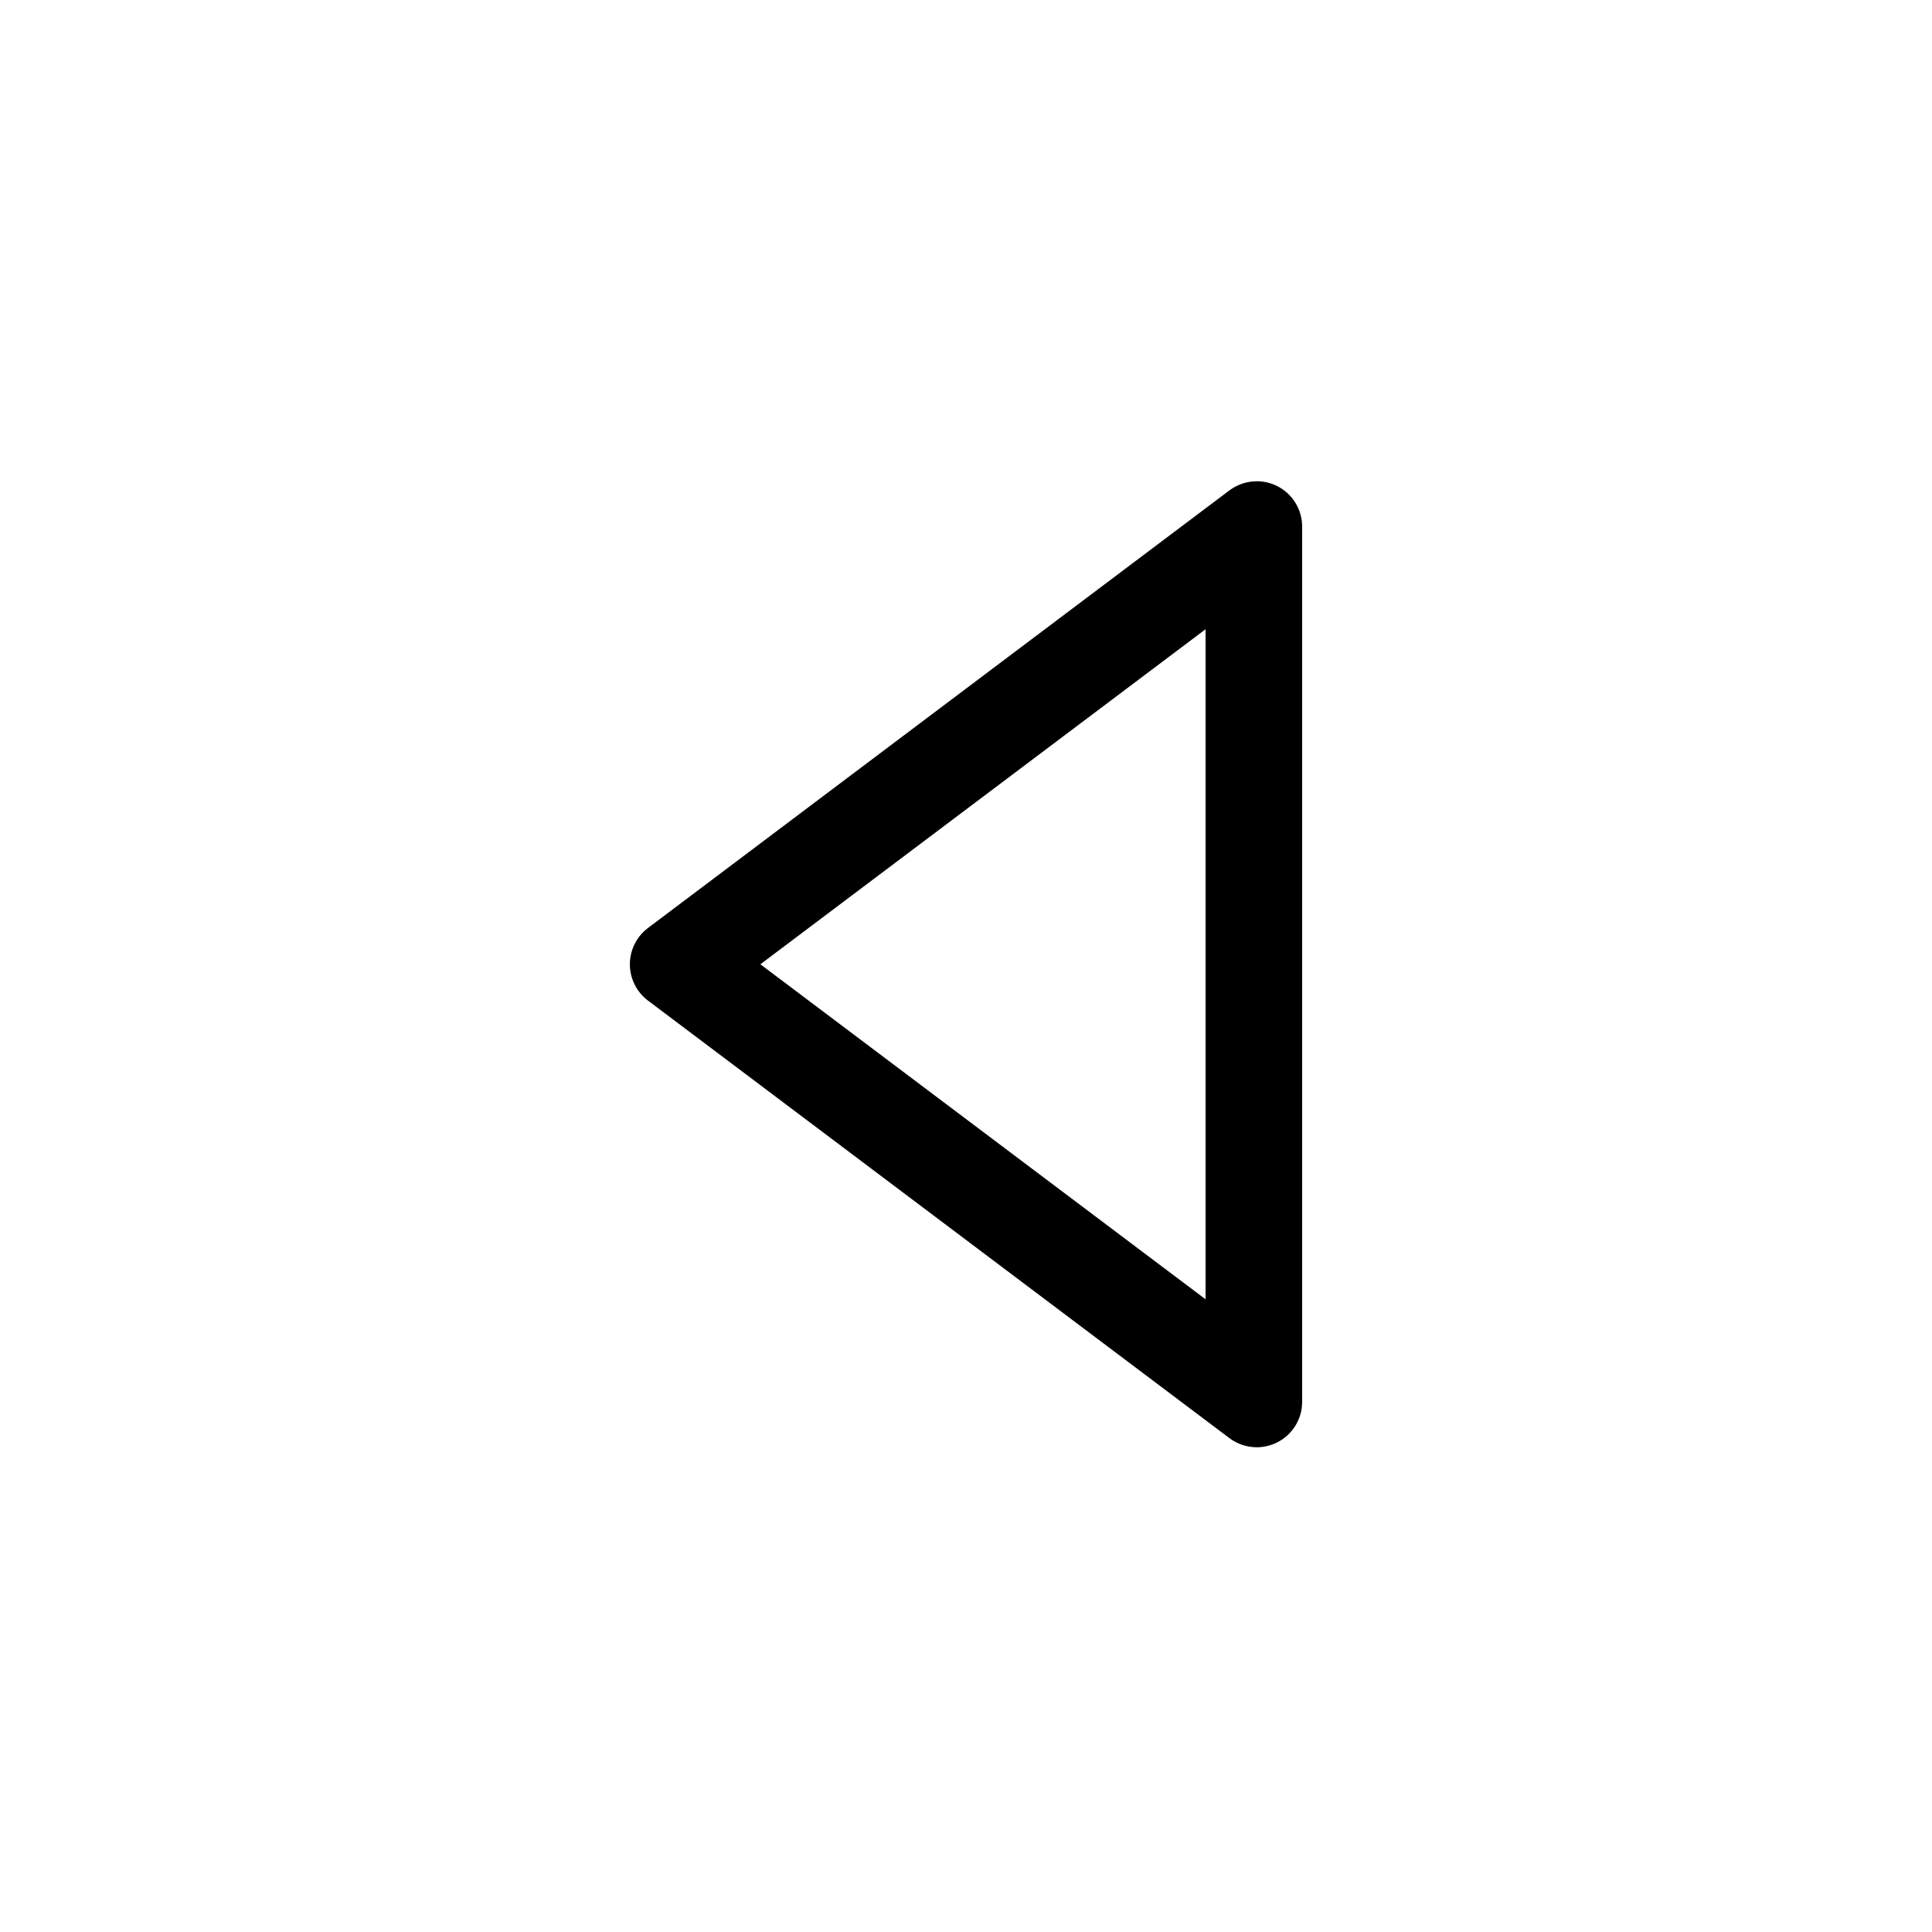
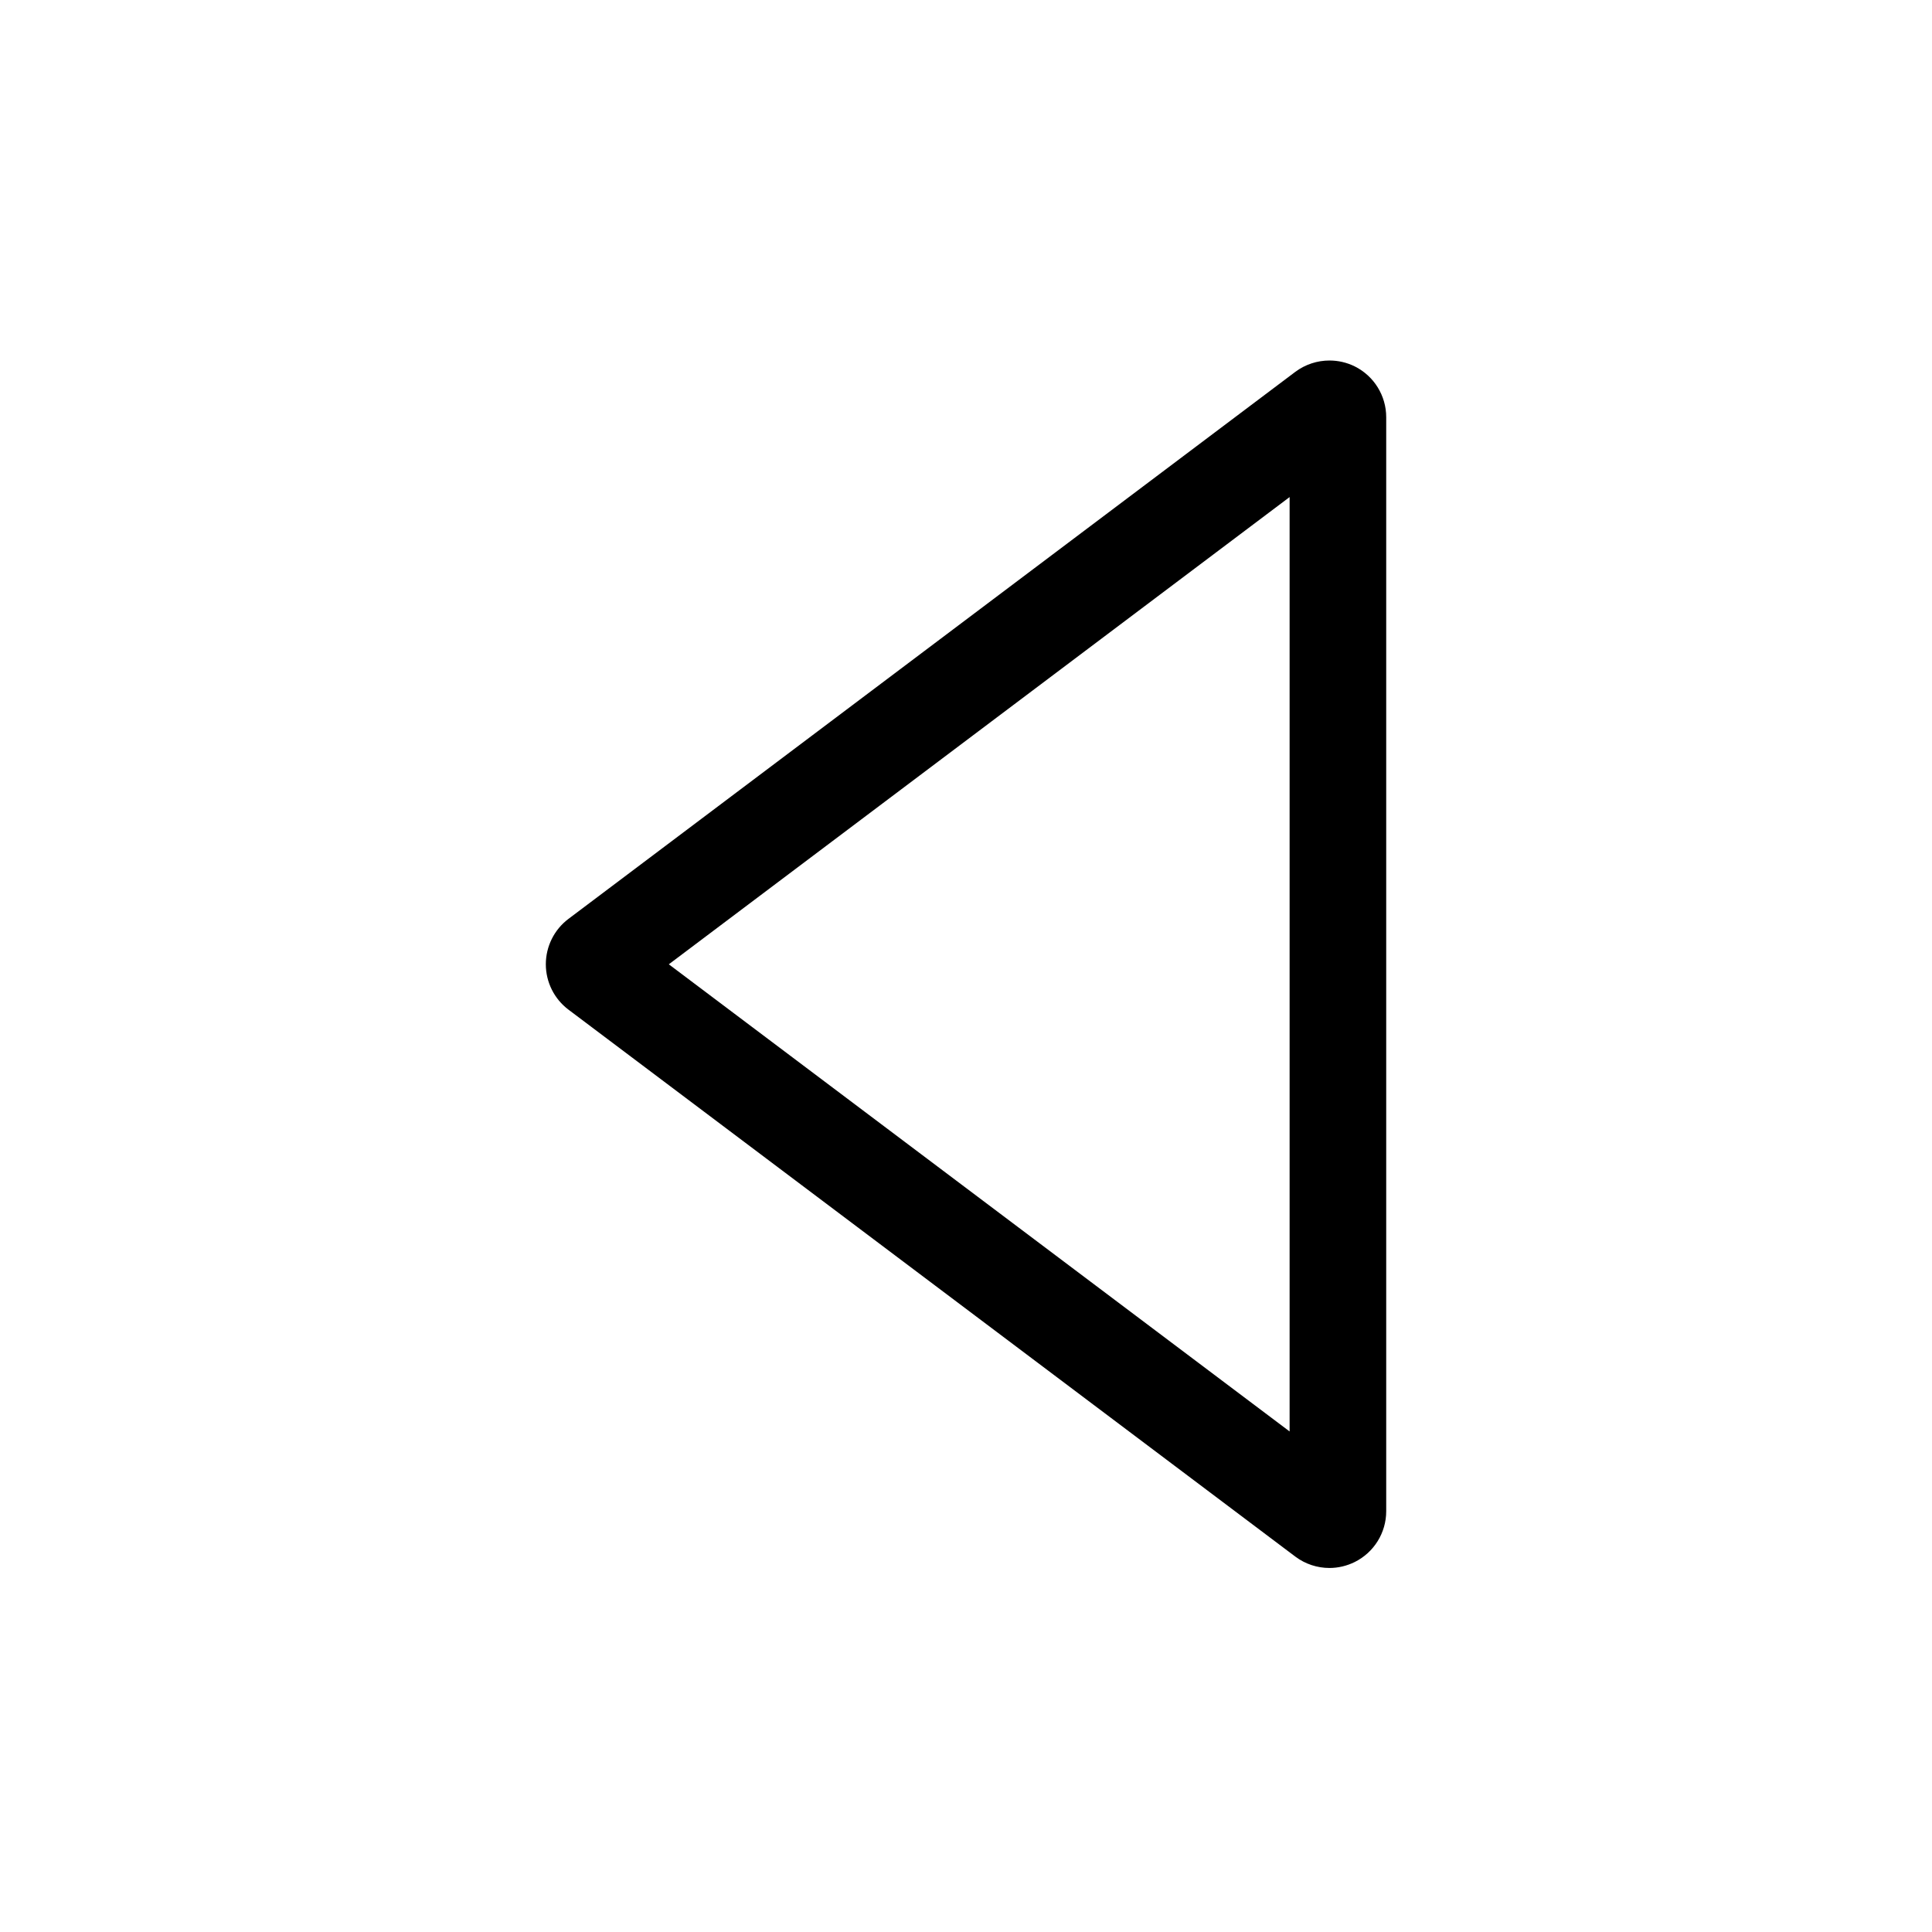
- <svg xmlns="http://www.w3.org/2000/svg" id="a" data-name="layer1" viewBox="0 0 1000 1000">
-   <path d="M624,326v346.51l-230.43-173.4,230.43-173.42M650.51,249.11c-5,0-9.97,1.59-14.14,4.69l-300.99,226.53c-5.89,4.44-9.36,11.41-9.36,18.78s3.47,14.35,9.36,18.78l300.99,226.5c4.16,3.12,9.13,4.71,14.13,4.71,3.58,0,7.17-.83,10.49-2.48,7.97-3.98,13-12.11,13-21.02v-453.03c0-8.9-5.03-17.04-13-21.02-3.32-1.65-6.91-2.46-10.49-2.46h0Z" />
+ <svg xmlns="http://www.w3.org/2000/svg" id="a" data-name="layer1" viewBox="0 0 500 500">
+   <path d="M333.75,128.64v241.82l-160.66-120.9,160.66-120.92M344.07,93.3c-3.13,0-6.23.99-8.84,2.93l-188.12,141.58c-3.68,2.77-5.85,7.13-5.85,11.74s2.17,8.97,5.85,11.74l188.12,141.56c2.6,1.95,5.71,2.94,8.83,2.94,2.24,0,4.48-.52,6.56-1.55,4.98-2.49,8.13-7.57,8.13-13.14V107.97c0-5.56-3.15-10.65-8.13-13.14-2.08-1.03-4.32-1.53-6.56-1.53h0Z" />
</svg>
